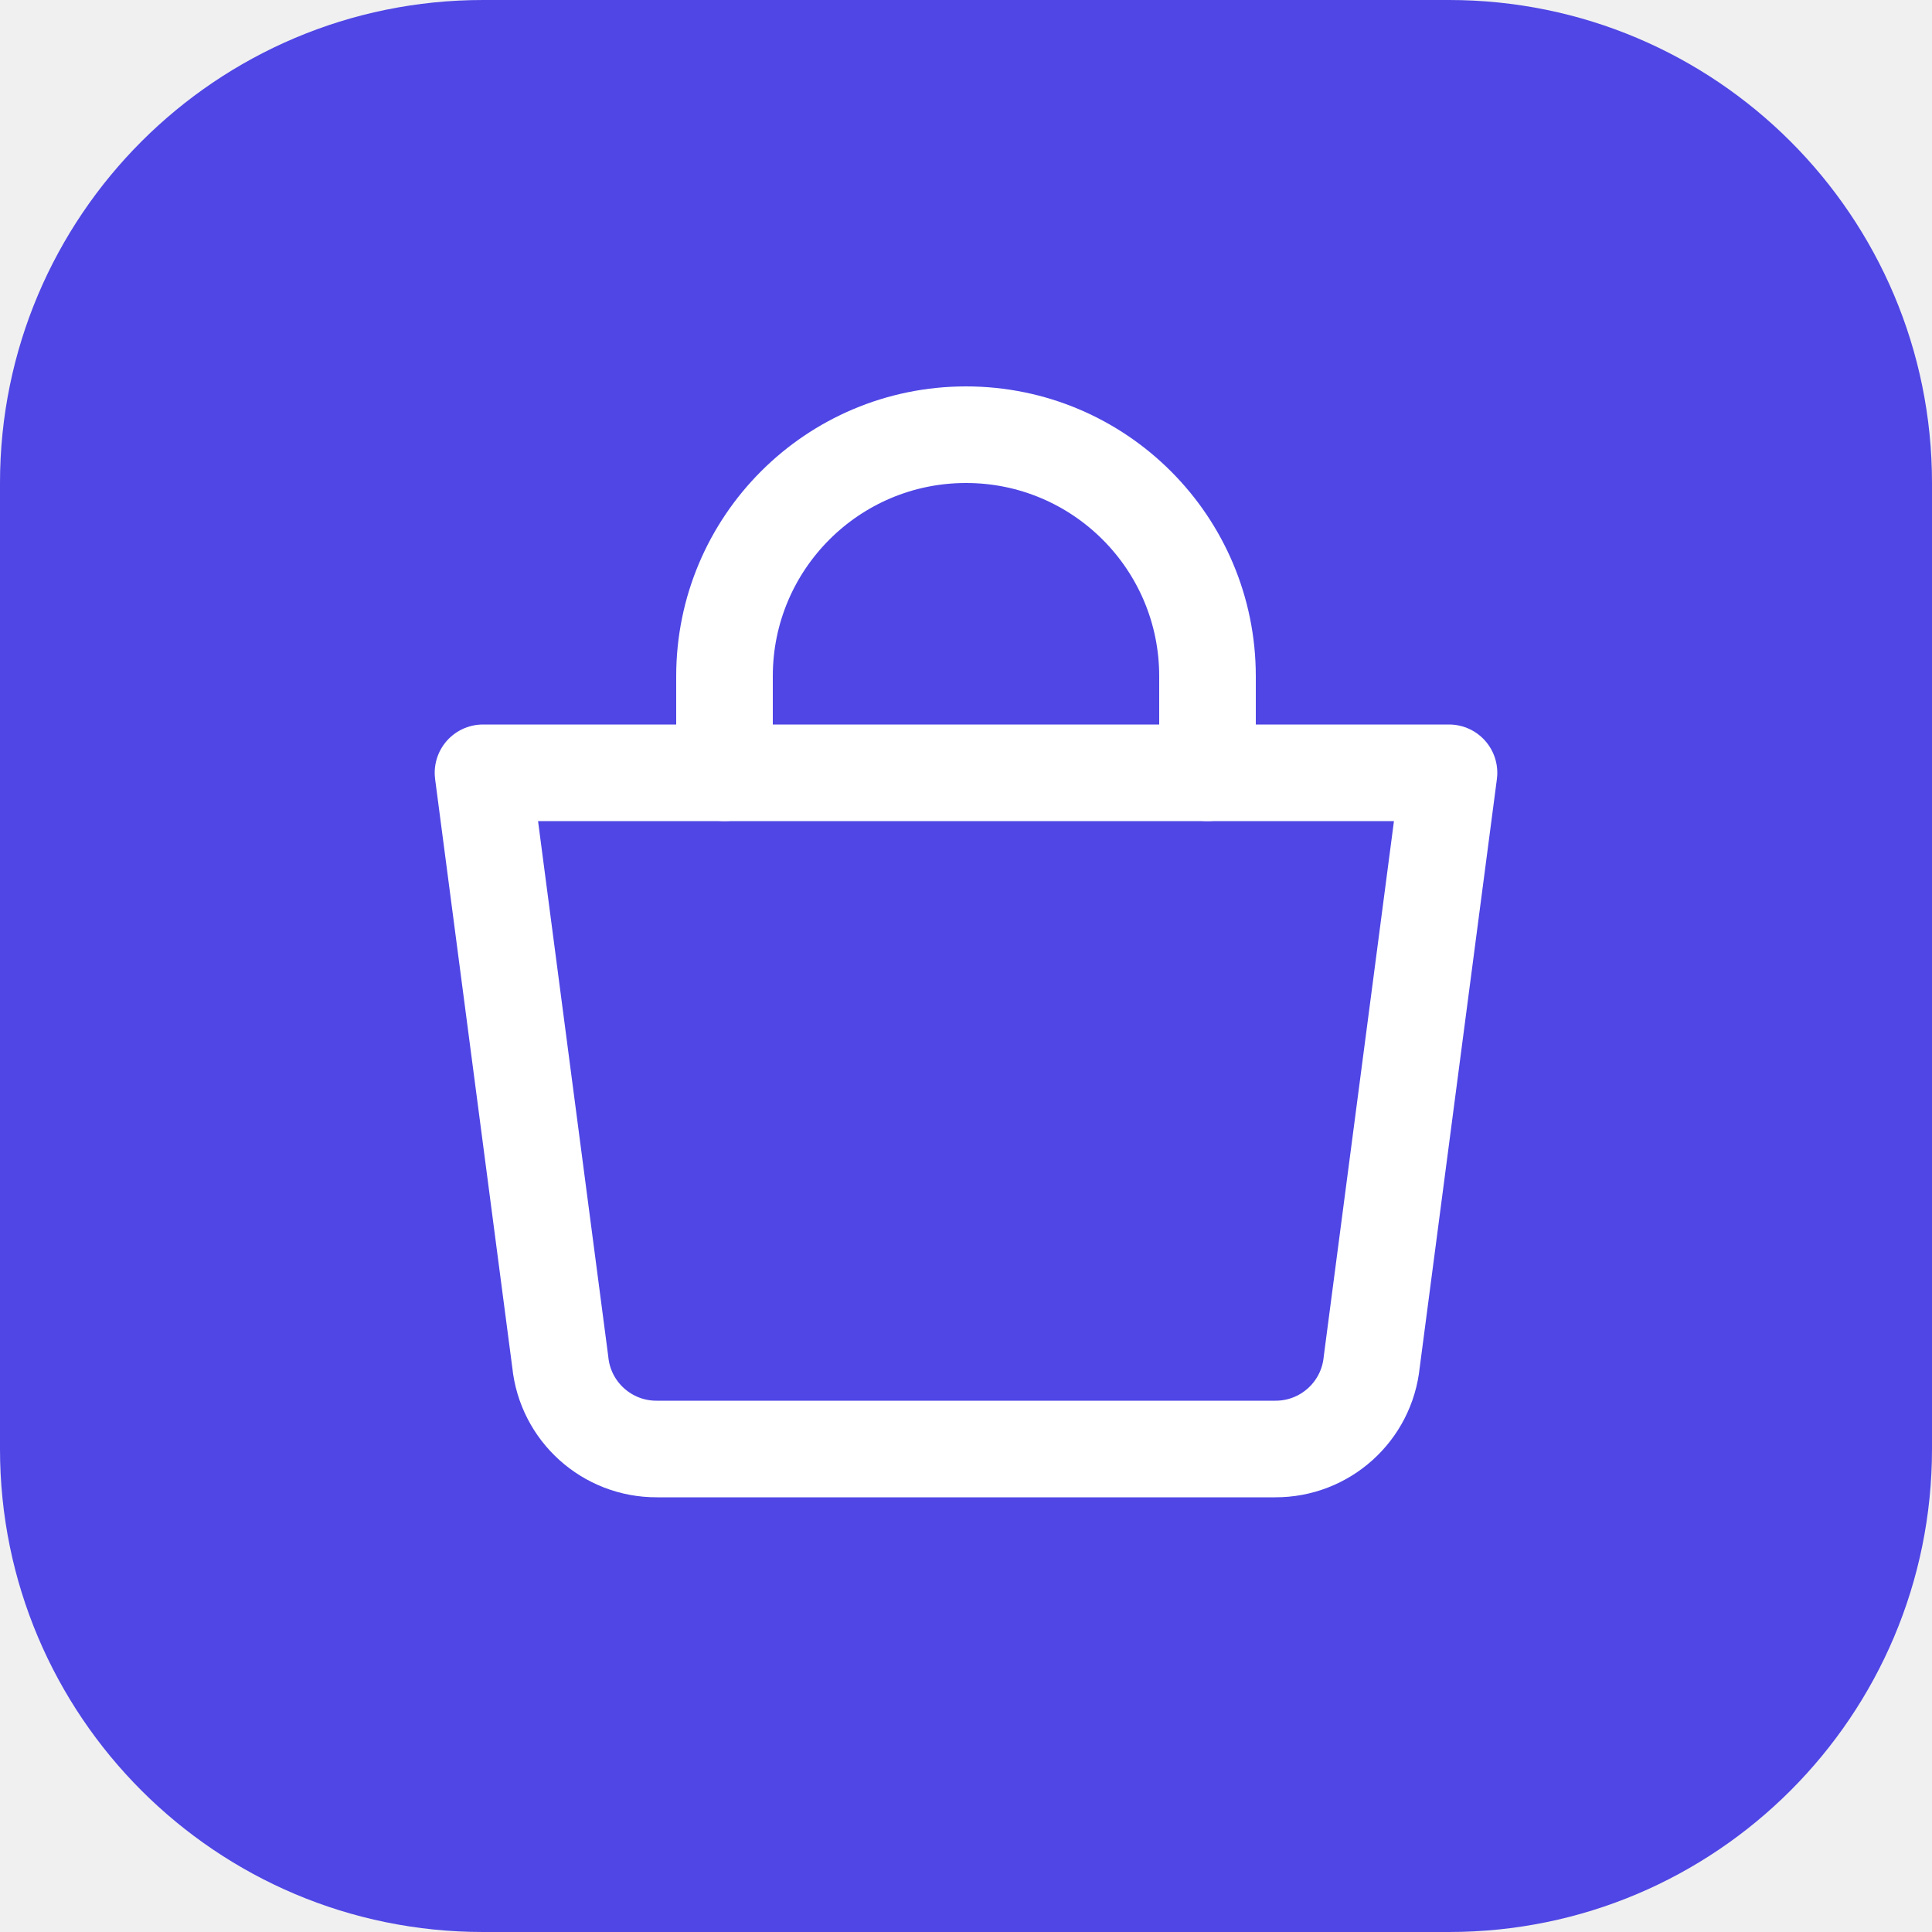
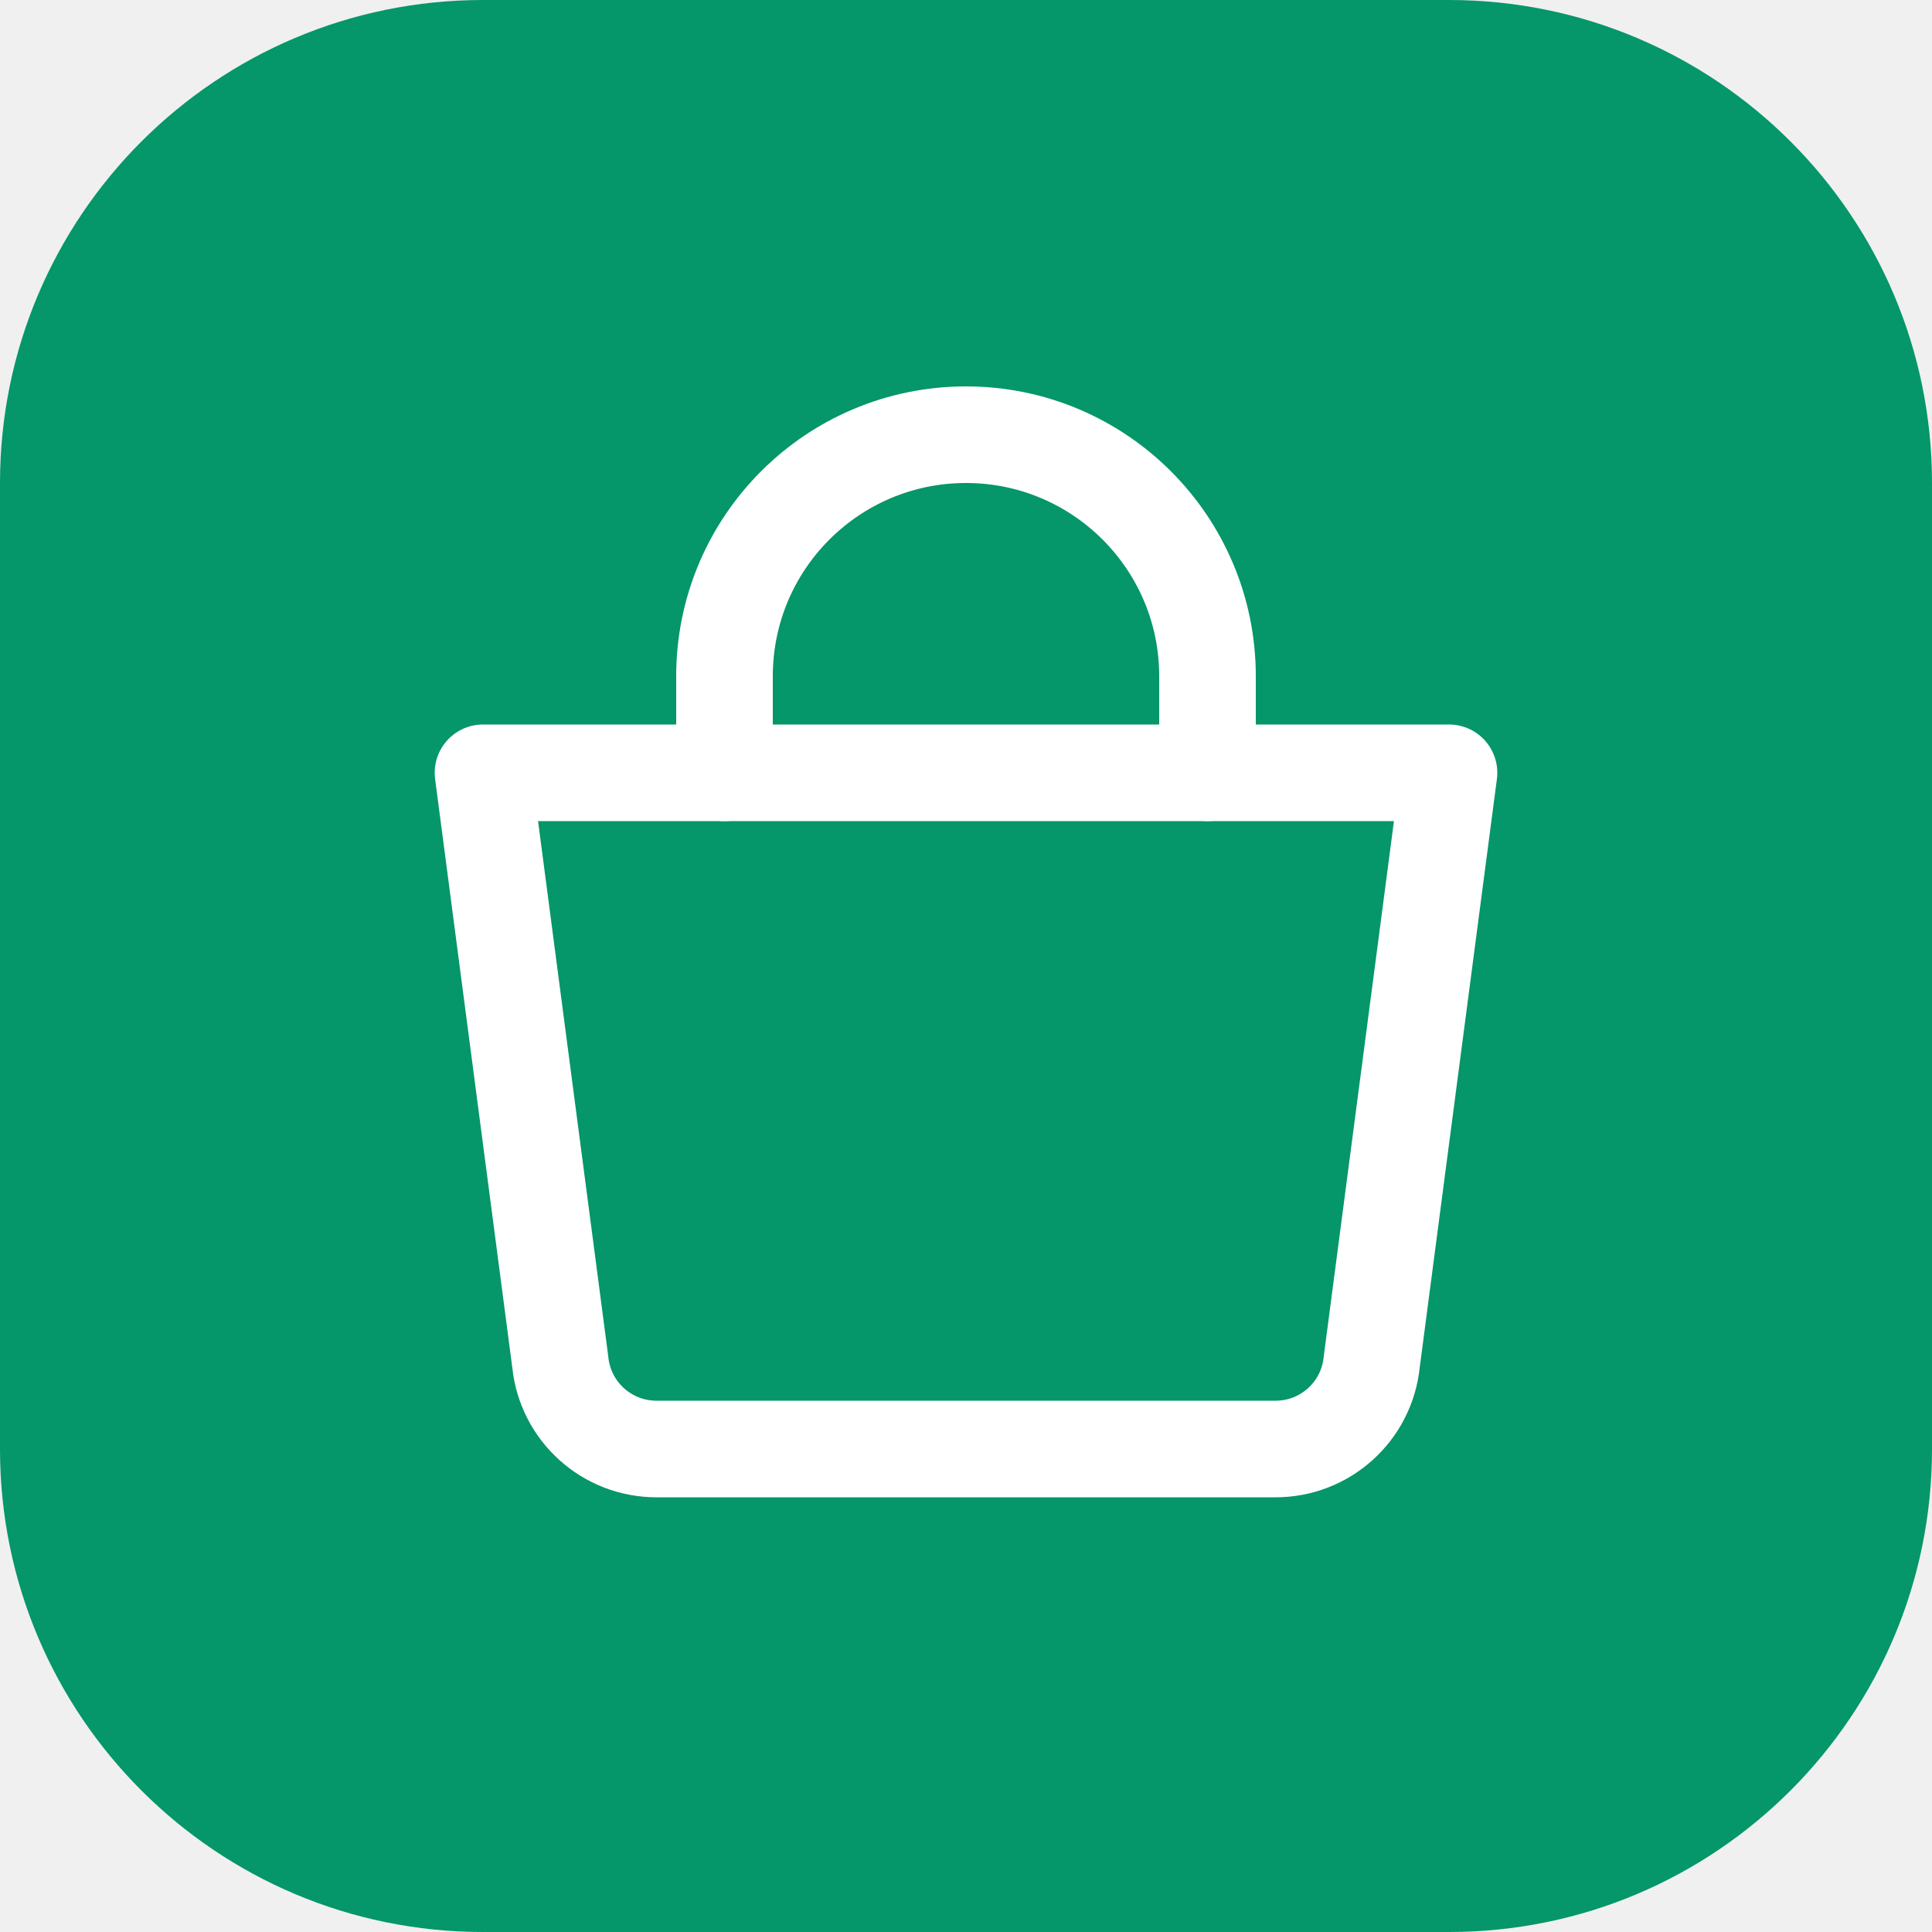
<svg xmlns="http://www.w3.org/2000/svg" viewBox="0 0 40 40">
-   <rect width="40" height="40" rx="10" fill="#4f46e5" />
+   <rect width="40" height="40" rx="10" fill="#059669" />
  <g transform="translate(8,8)" fill="none" stroke="white" stroke-width="2" stroke-linecap="round" stroke-linejoin="round">
    <path d="M2 8h20l-1.6 12.2a2 2 0 0 1-2 1.8H5.6a2 2 0 0 1-2-1.8L2 8Z" />
    <path d="M7 8V6a5 5 0 0 1 10 0v2" />
  </g>
</svg>
